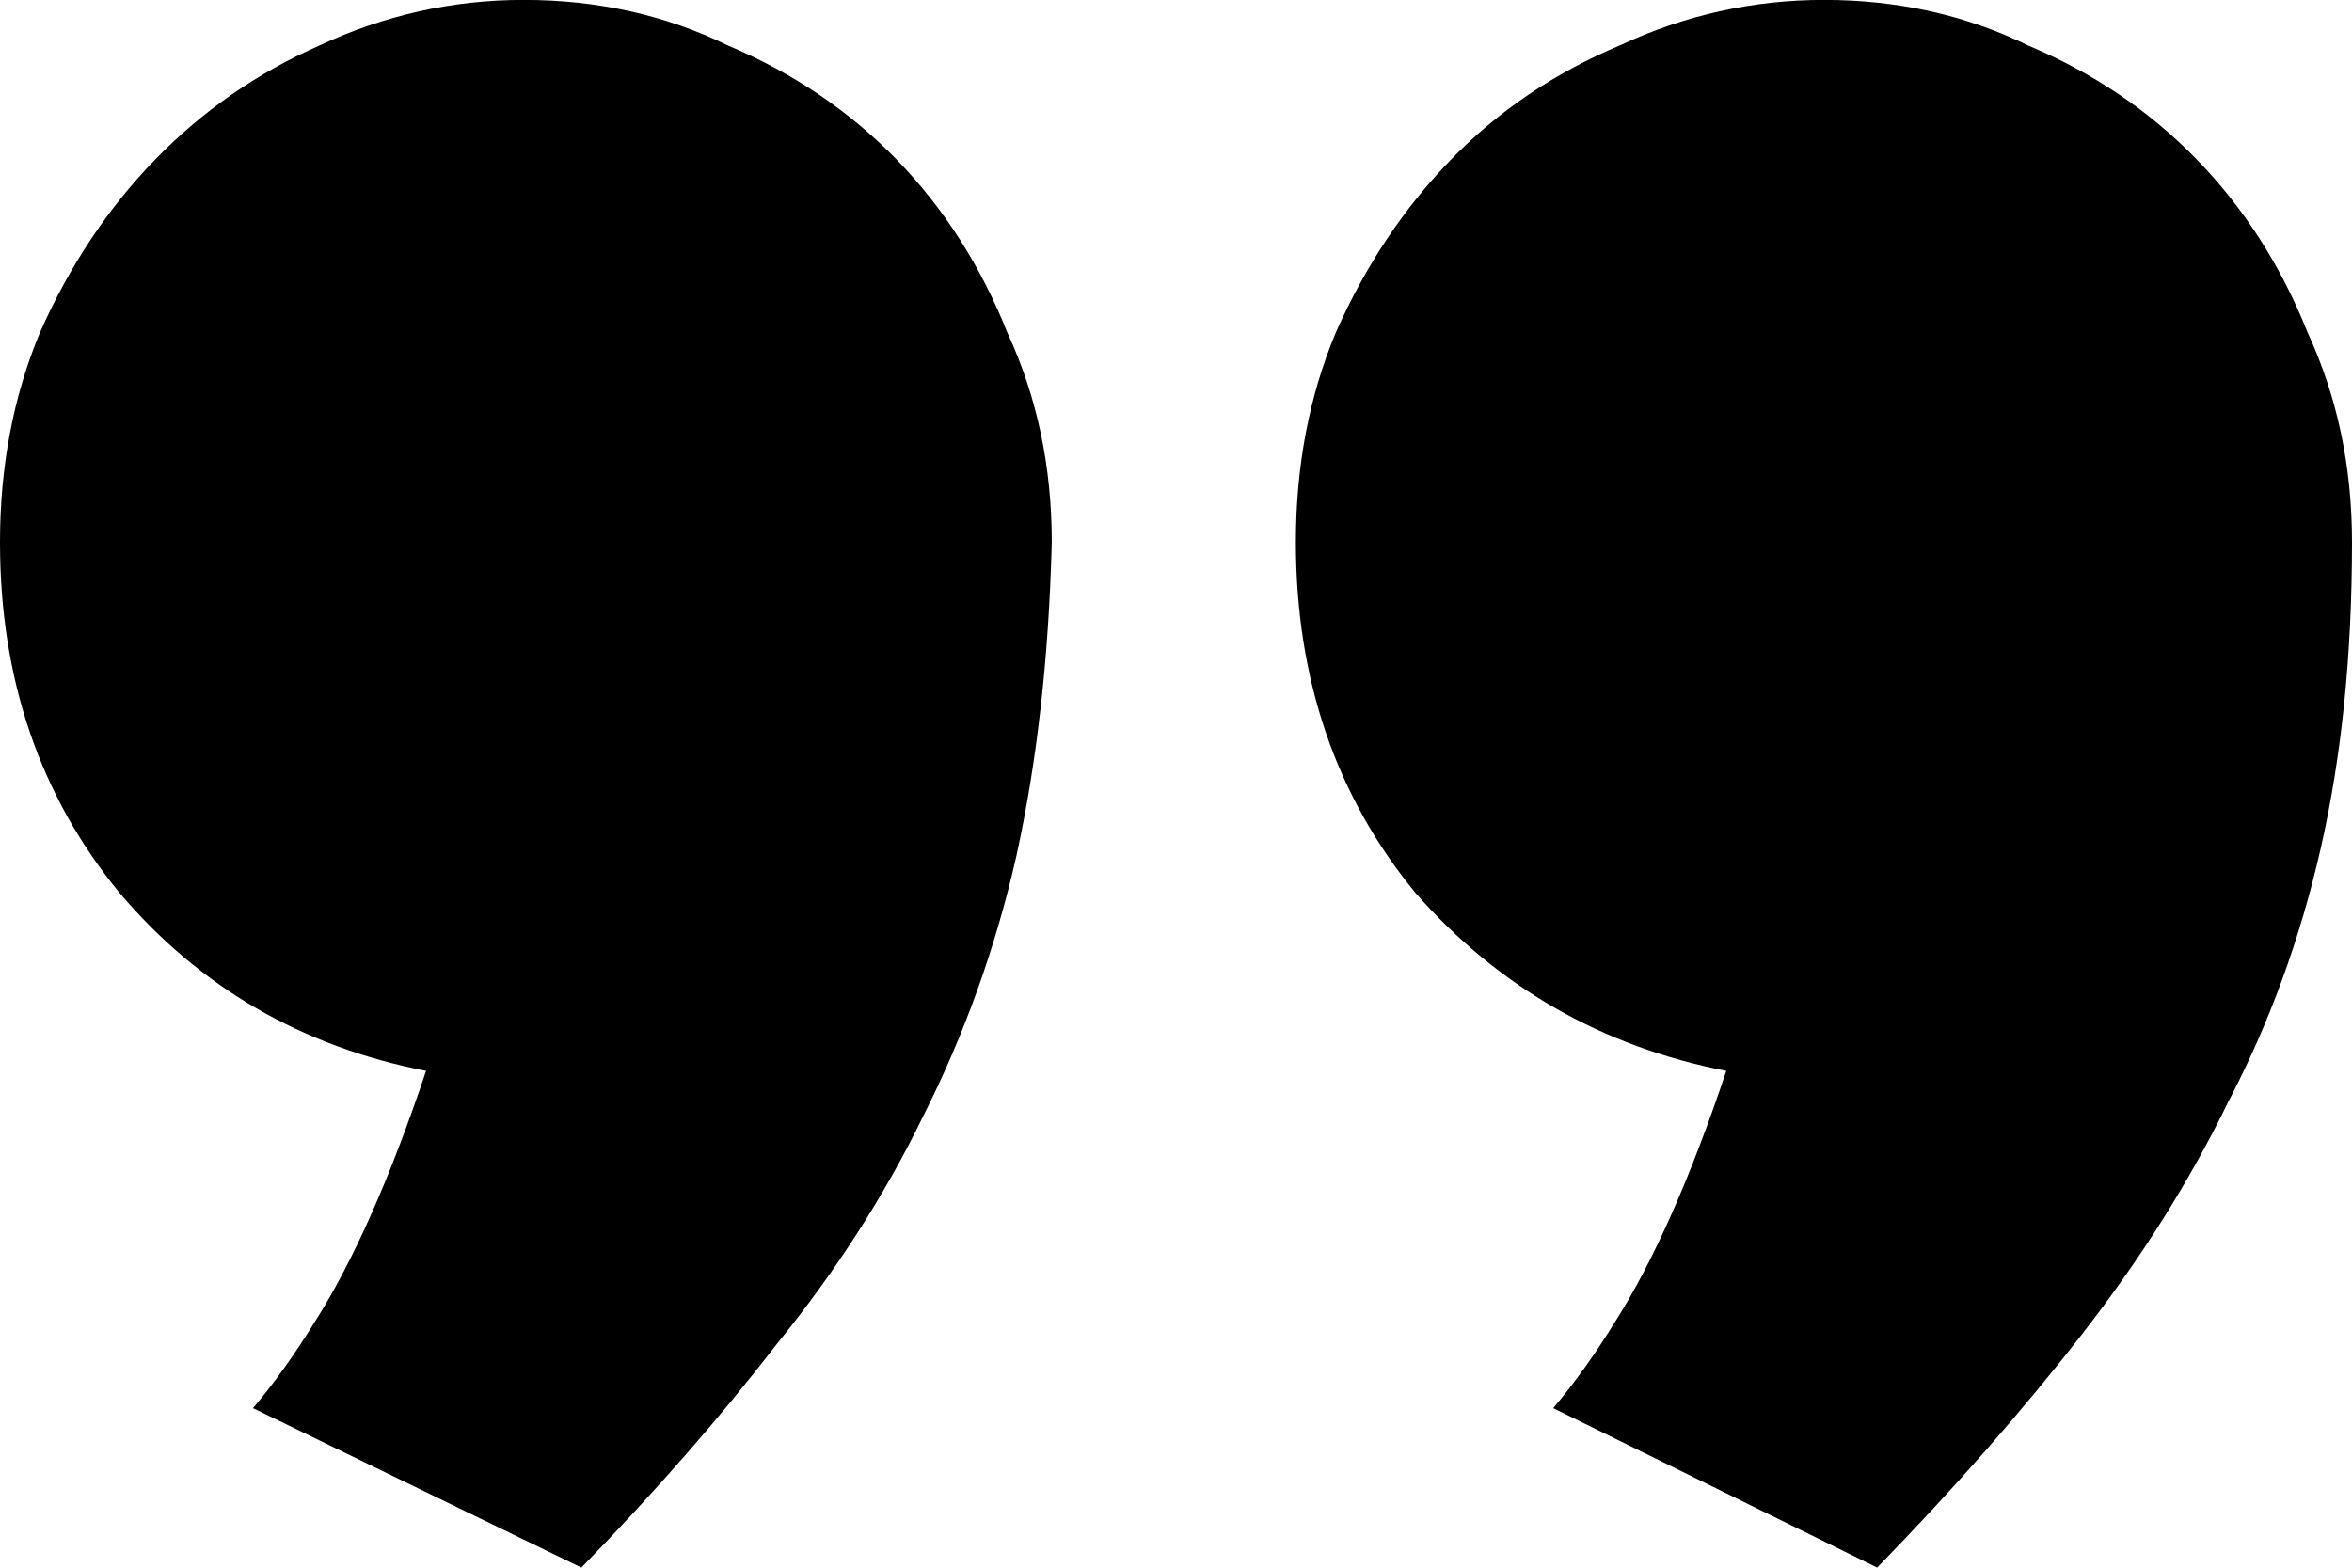
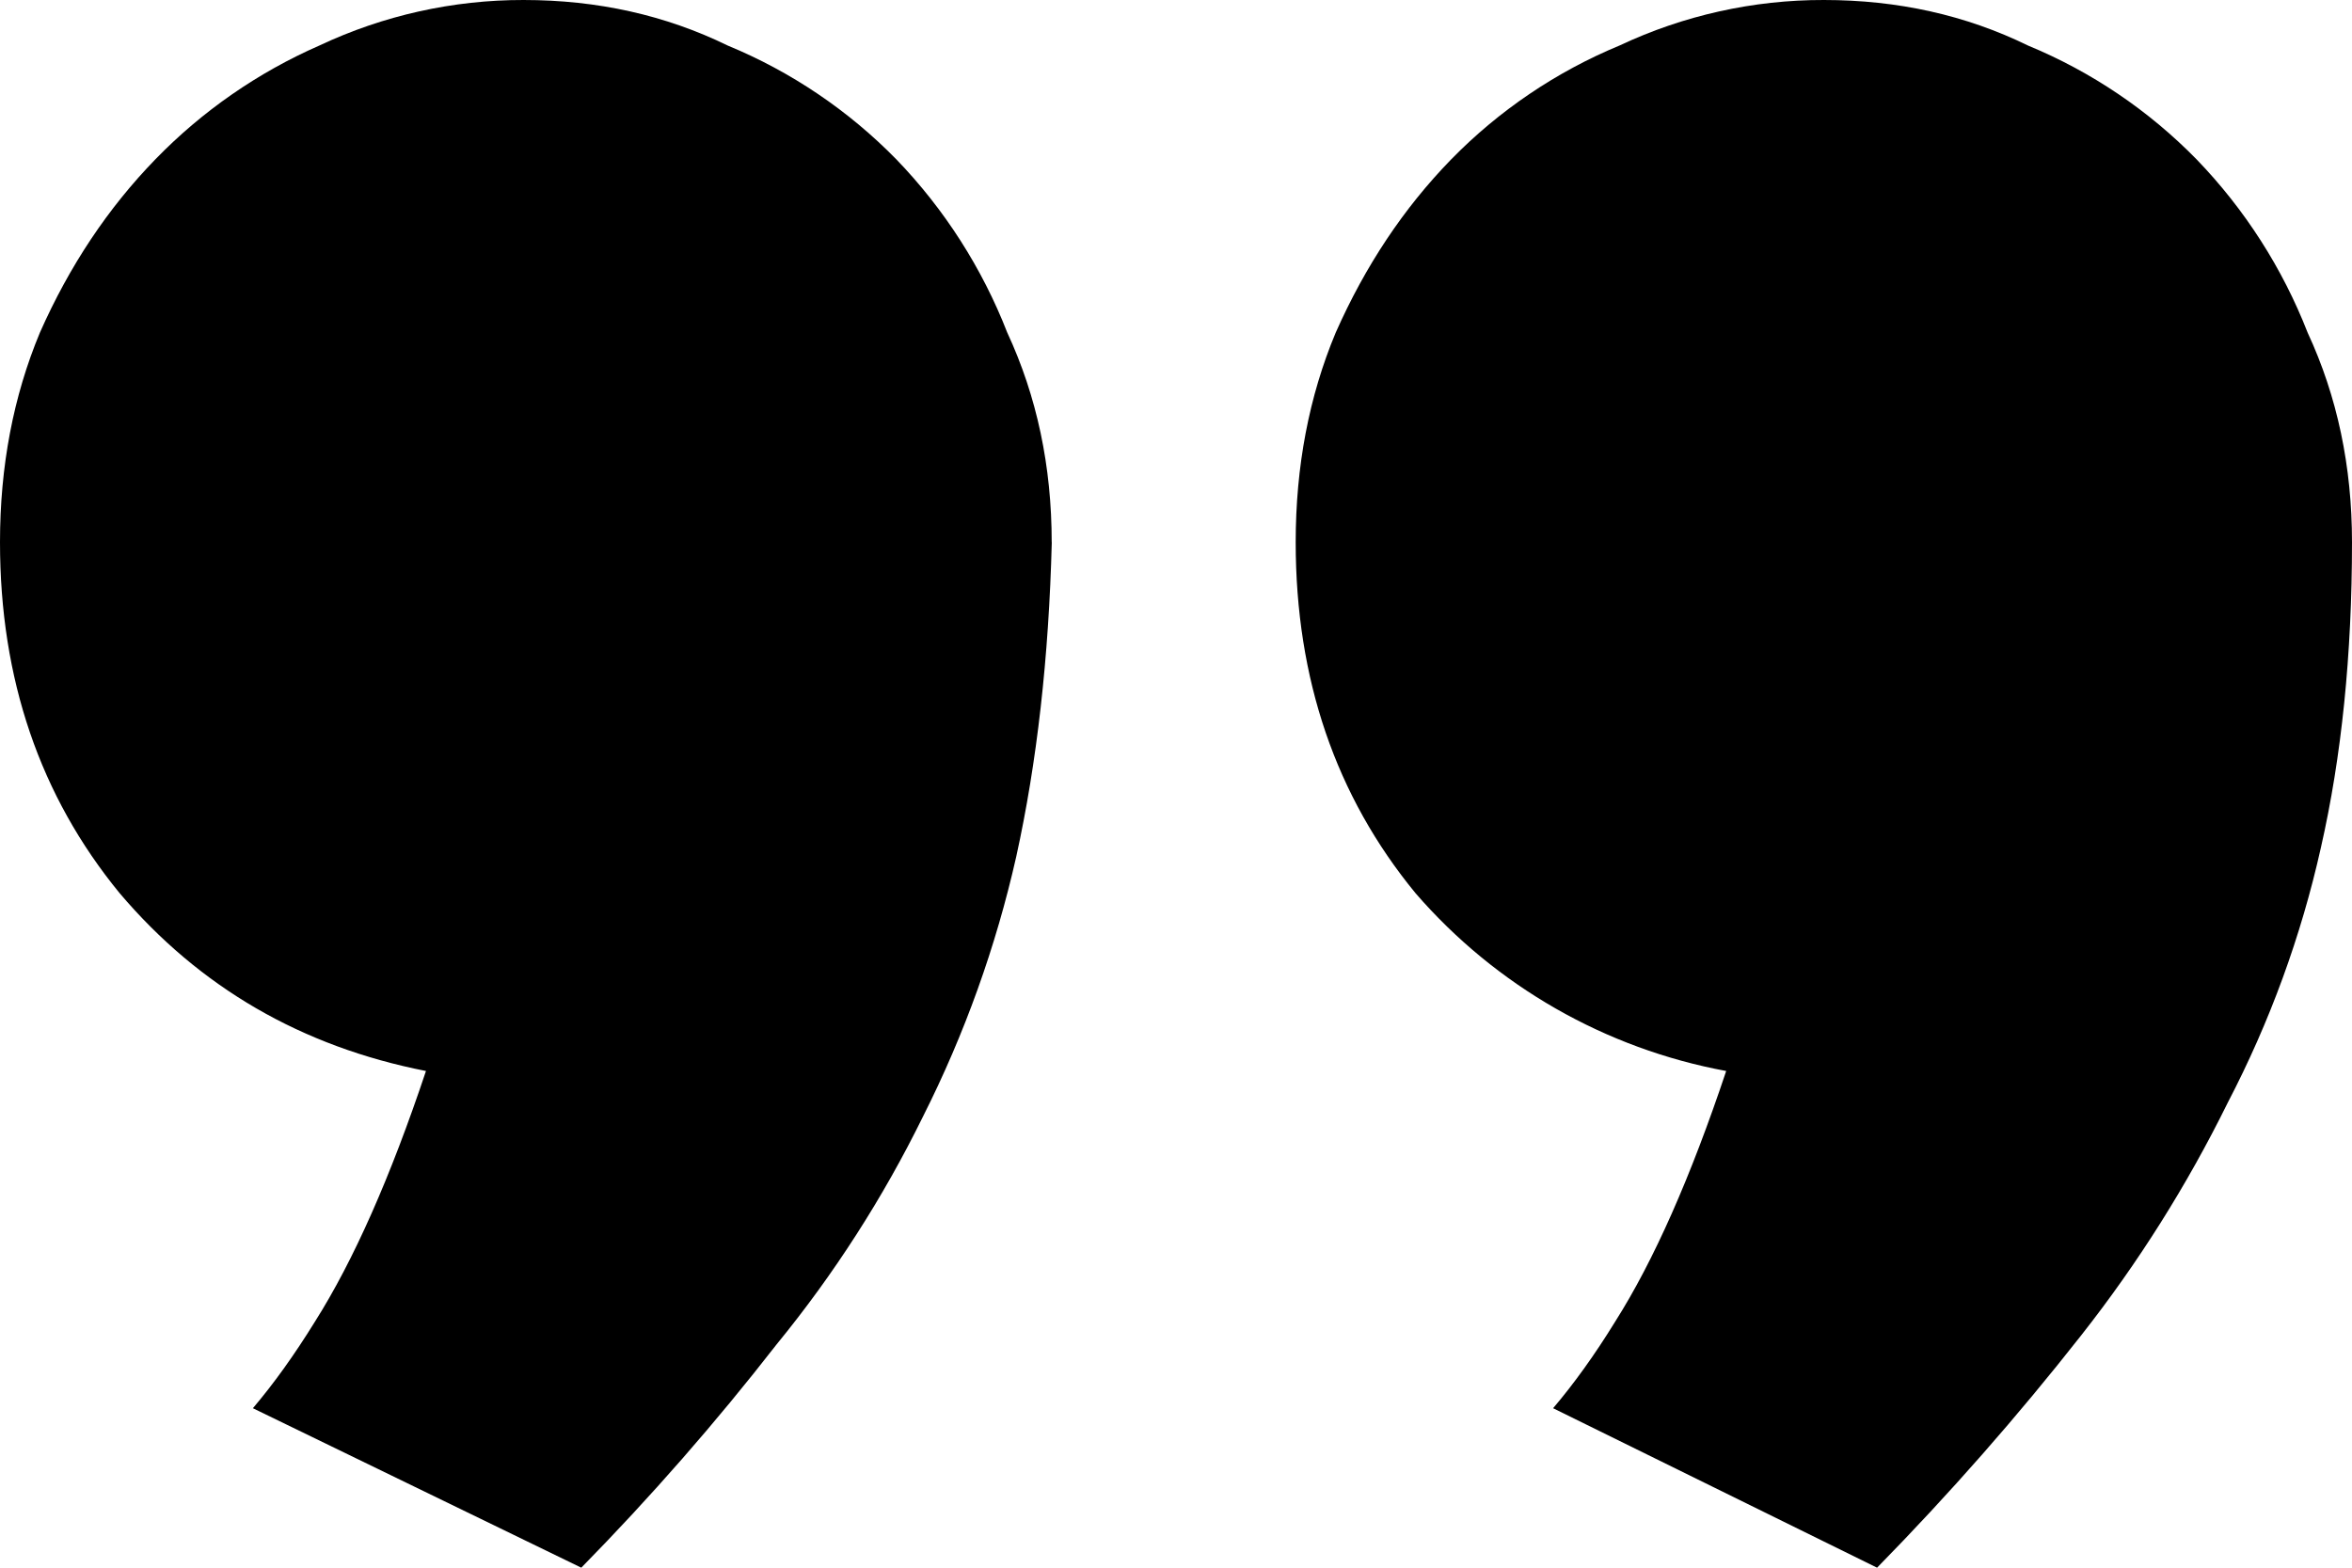
<svg xmlns="http://www.w3.org/2000/svg" width="27" height="18" viewBox="0 0 27 18">
-   <path d="M12.074 6.226C12.04 7.551 11.904 8.755 11.666 9.836C11.428 10.883 11.072 11.877 10.596 12.819C10.155 13.726 9.594 14.598 8.915 15.435C8.27 16.272 7.523 17.127 6.674 17.999L2.904 16.168C3.142 15.889 3.379 15.557 3.617 15.173C4.058 14.476 4.483 13.517 4.891 12.296C3.464 12.017 2.292 11.336 1.375 10.255C0.458 9.139 0 7.796 0 6.226C0 5.354 0.153 4.551 0.458 3.819C0.798 3.051 1.24 2.389 1.783 1.83C2.326 1.272 2.955 0.836 3.668 0.522C4.415 0.173 5.196 -0.001 6.011 -0.001C6.86 -0.001 7.642 0.173 8.355 0.522C9.102 0.836 9.747 1.272 10.291 1.83C10.834 2.389 11.258 3.051 11.564 3.819C11.904 4.551 12.074 5.354 12.074 6.226ZM27 6.226C27 7.516 26.881 8.685 26.643 9.732C26.406 10.778 26.049 11.755 25.574 12.662C25.132 13.569 24.572 14.458 23.892 15.33C23.213 16.203 22.432 17.092 21.549 17.999L17.83 16.168C18.068 15.889 18.306 15.557 18.543 15.173C18.985 14.476 19.409 13.517 19.817 12.296C18.391 12.017 17.202 11.336 16.251 10.255C15.334 9.139 14.876 7.796 14.876 6.226C14.876 5.354 15.028 4.551 15.334 3.819C15.674 3.051 16.115 2.389 16.659 1.83C17.202 1.272 17.847 0.836 18.594 0.522C19.341 0.173 20.123 -0.001 20.938 -0.001C21.787 -0.001 22.568 0.173 23.281 0.522C24.028 0.836 24.674 1.272 25.217 1.83C25.76 2.389 26.185 3.051 26.491 3.819C26.83 4.551 27 5.354 27 6.226Z" />
+   <path d="M12.074 6.226c-.034 1.325-.17 2.529-.408 3.61a12.963 12.963 0 01-1.07 2.983 13.6 13.6 0 01-1.68 2.616A29.624 29.624 0 016.673 18l-3.77-1.831c.238-.28.475-.61.713-.995.441-.697.866-1.656 1.274-2.877-1.427-.28-2.599-.96-3.516-2.041C.458 9.139 0 7.795 0 6.225c0-.871.153-1.674.458-2.406.34-.768.782-1.43 1.325-1.989A5.955 5.955 0 013.668.522 5.476 5.476 0 016.01 0c.85 0 1.63.174 2.344.523A5.81 5.81 0 0110.29 1.83a6.01 6.01 0 011.273 1.989c.34.732.51 1.535.51 2.407zm14.926 0c0 1.29-.119 2.46-.357 3.506a12.008 12.008 0 01-1.07 2.93 15.124 15.124 0 01-1.68 2.668A32.32 32.32 0 0121.548 18l-3.719-1.831c.238-.28.476-.61.713-.995.442-.697.866-1.656 1.274-2.877a6.209 6.209 0 01-3.566-2.041c-.917-1.116-1.376-2.46-1.376-4.03 0-.871.153-1.674.459-2.406.34-.768.781-1.43 1.325-1.989A5.81 5.81 0 0118.593.522 5.476 5.476 0 0120.938 0c.849 0 1.63.174 2.343.523a5.81 5.81 0 011.936 1.308 6.012 6.012 0 011.274 1.989c.34.732.509 1.535.509 2.407z" />
</svg>
